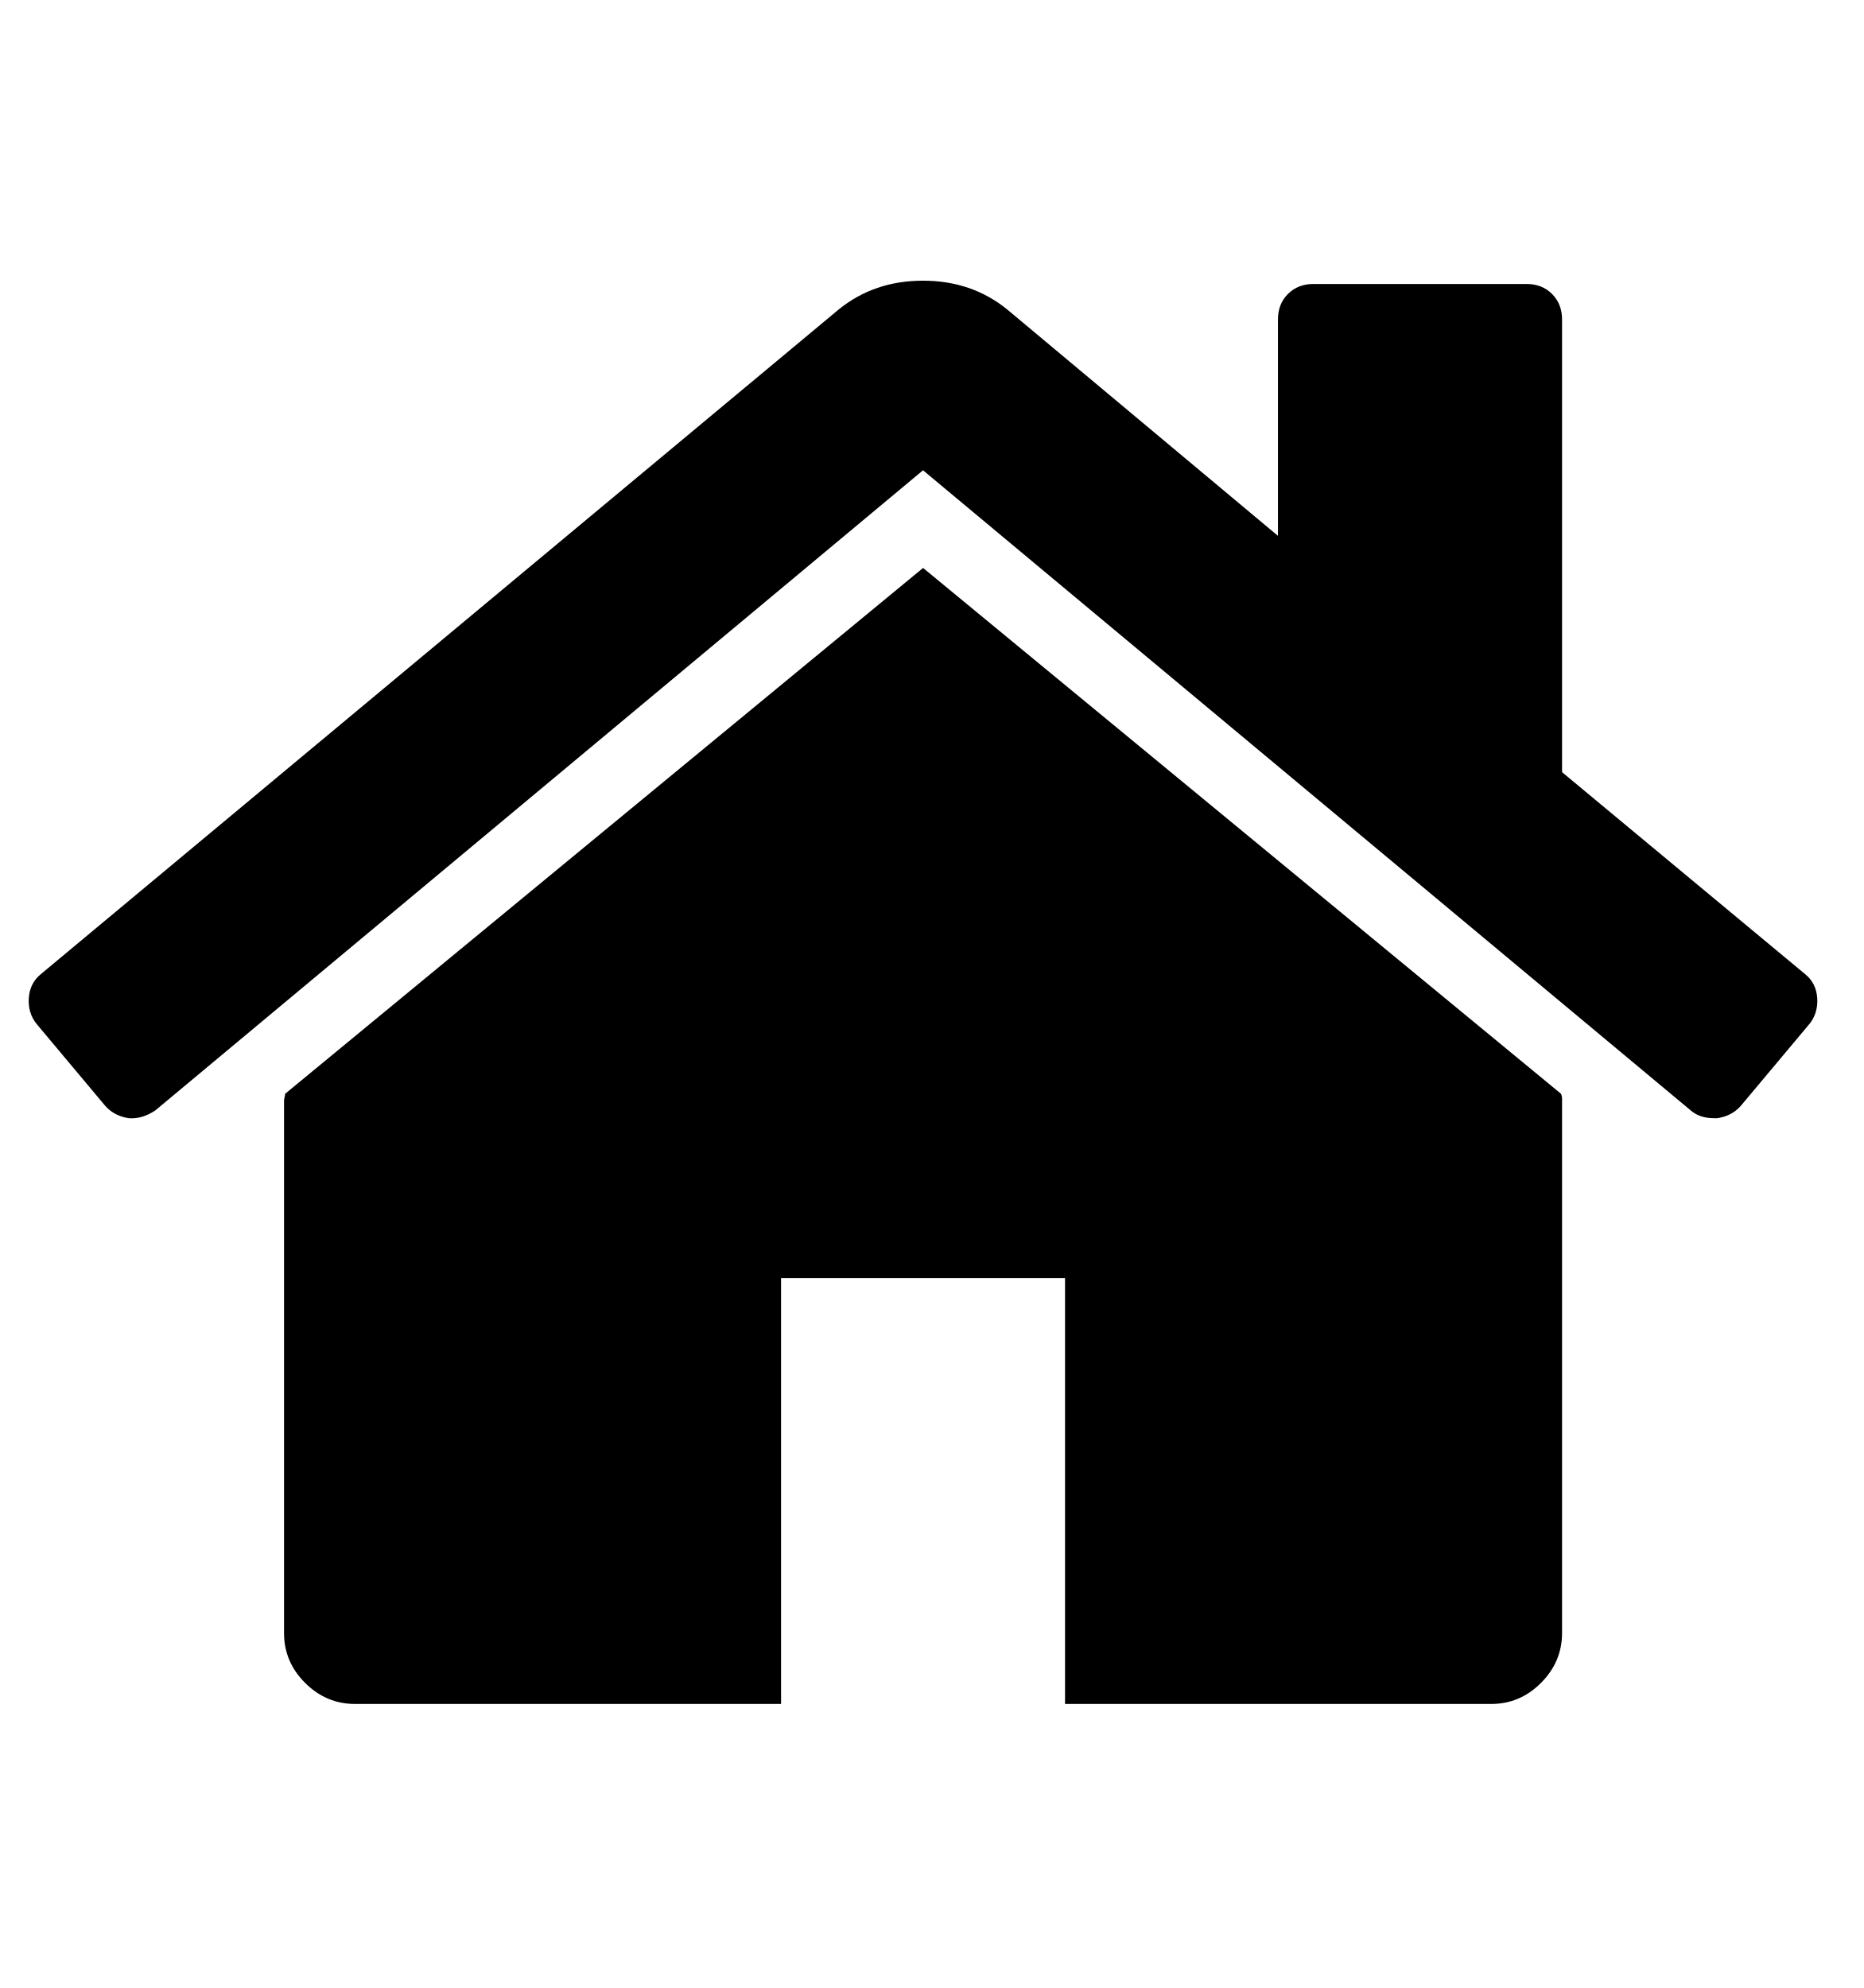
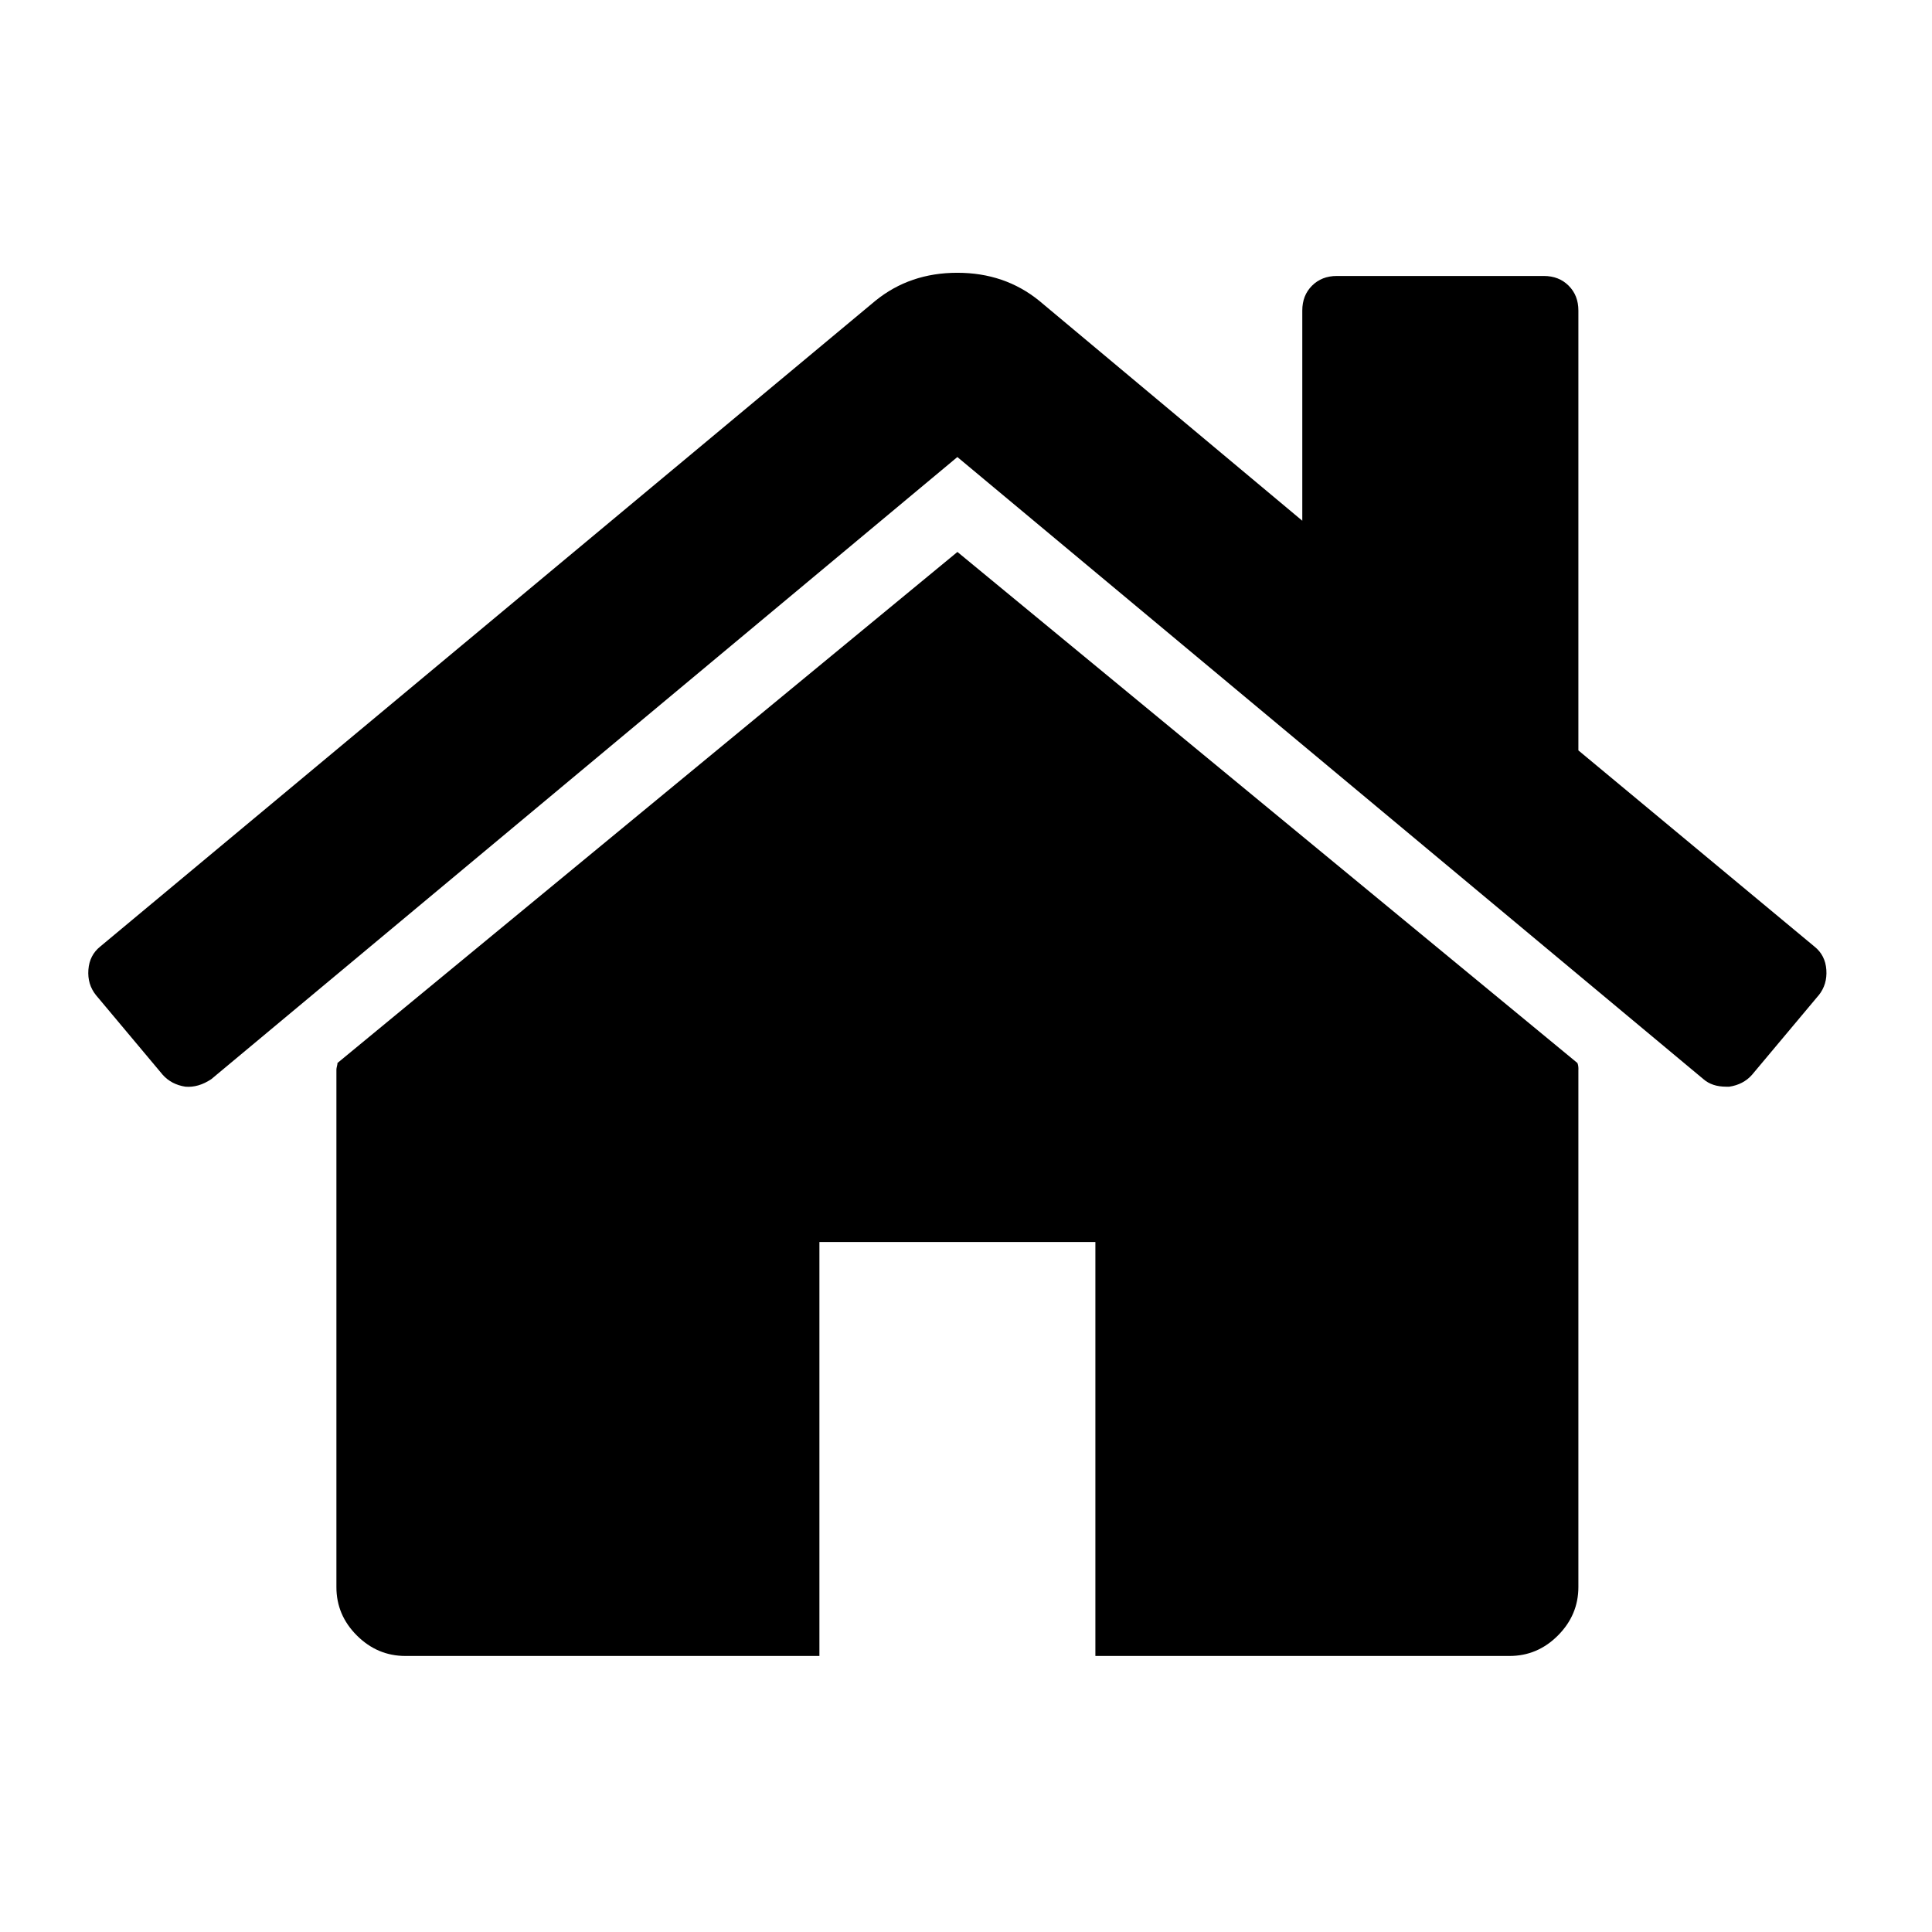
- <svg xmlns="http://www.w3.org/2000/svg" version="1.1" width="30" height="32" viewBox="0 0 30 32">
+ <svg xmlns="http://www.w3.org/2000/svg" version="1.1" width="32" height="32" viewBox="0 0 30 32">
  <path d="M25.143 17.714v8.571q0 0.464-0.339 0.804t-0.804 0.339h-6.857v-6.857h-4.571v6.857h-6.857q-0.464 0-0.804-0.339t-0.339-0.804v-8.571q0-0.018 0.009-0.054t0.009-0.054l10.268-8.464 10.268 8.464q0.018 0.036 0.018 0.107zM29.125 16.482l-1.107 1.321q-0.143 0.161-0.375 0.196h-0.054q-0.232 0-0.375-0.125l-12.357-10.304-12.357 10.304q-0.214 0.143-0.429 0.125-0.232-0.036-0.375-0.196l-1.107-1.321q-0.143-0.179-0.125-0.42t0.196-0.384l12.839-10.696q0.571-0.464 1.357-0.464t1.357 0.464l4.357 3.643v-3.482q0-0.25 0.161-0.411t0.411-0.161h3.429q0.25 0 0.411 0.161t0.161 0.411v7.286l3.911 3.25q0.179 0.143 0.196 0.384t-0.125 0.42z" fill="#000000" />
</svg>
